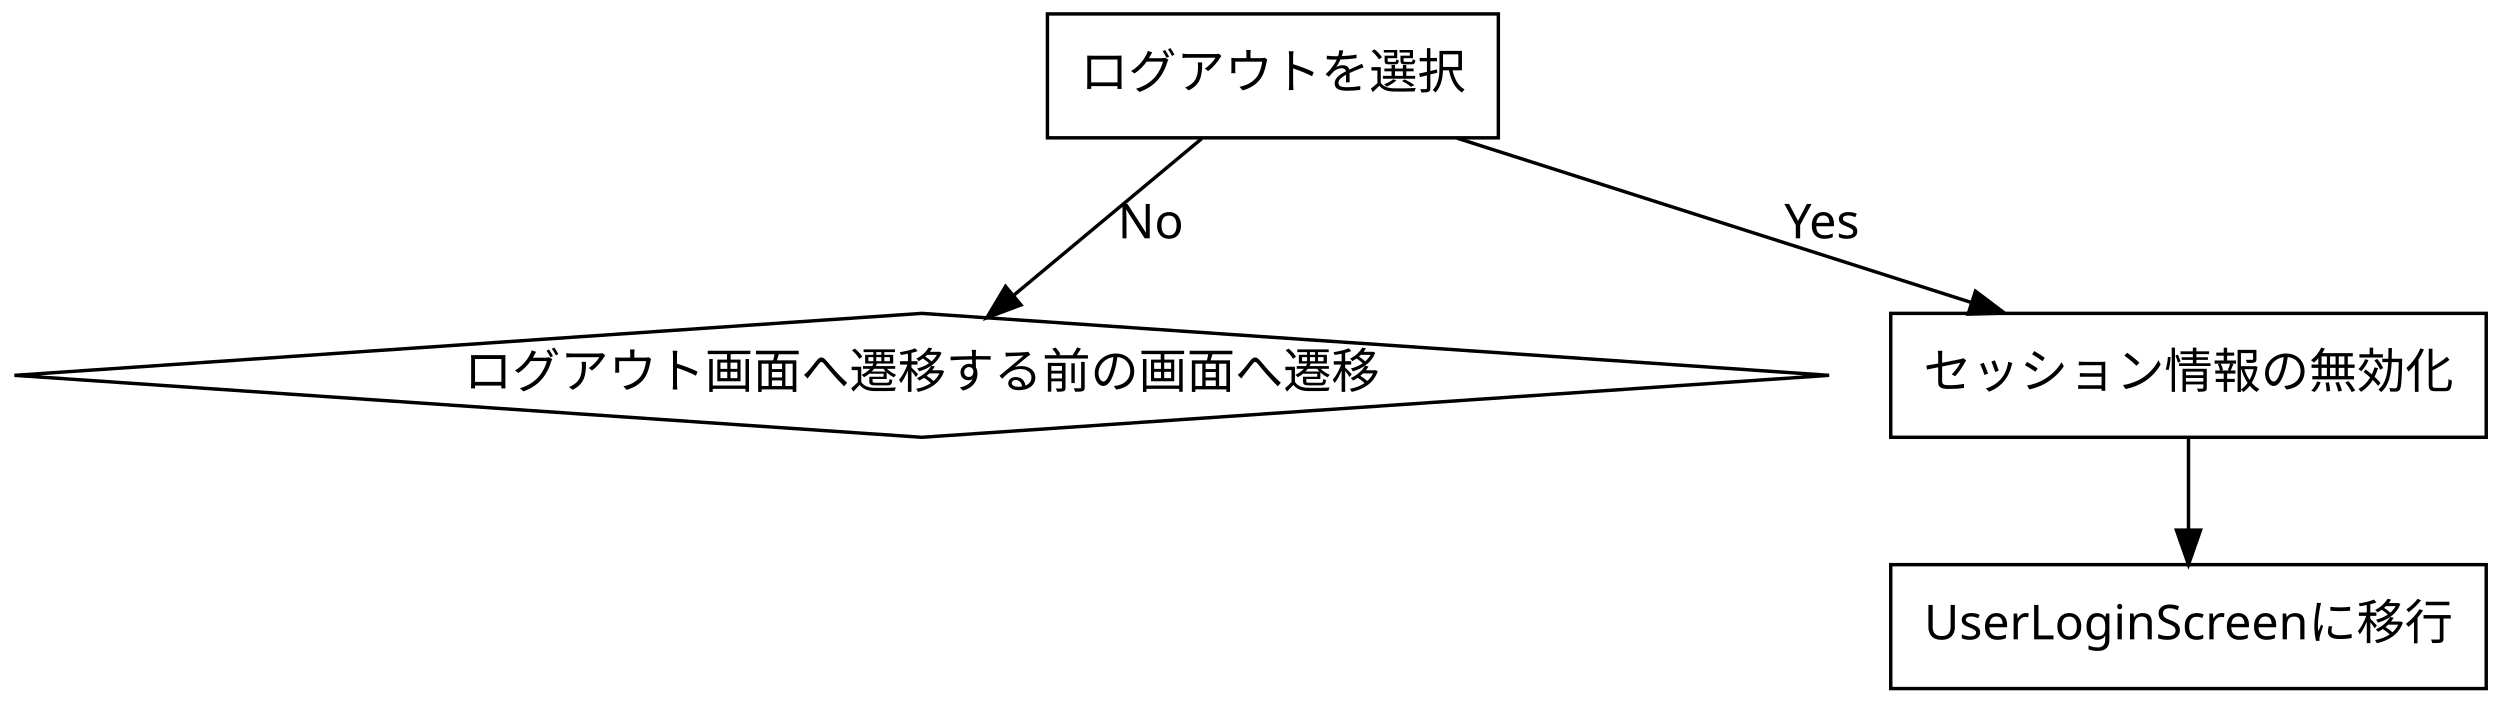
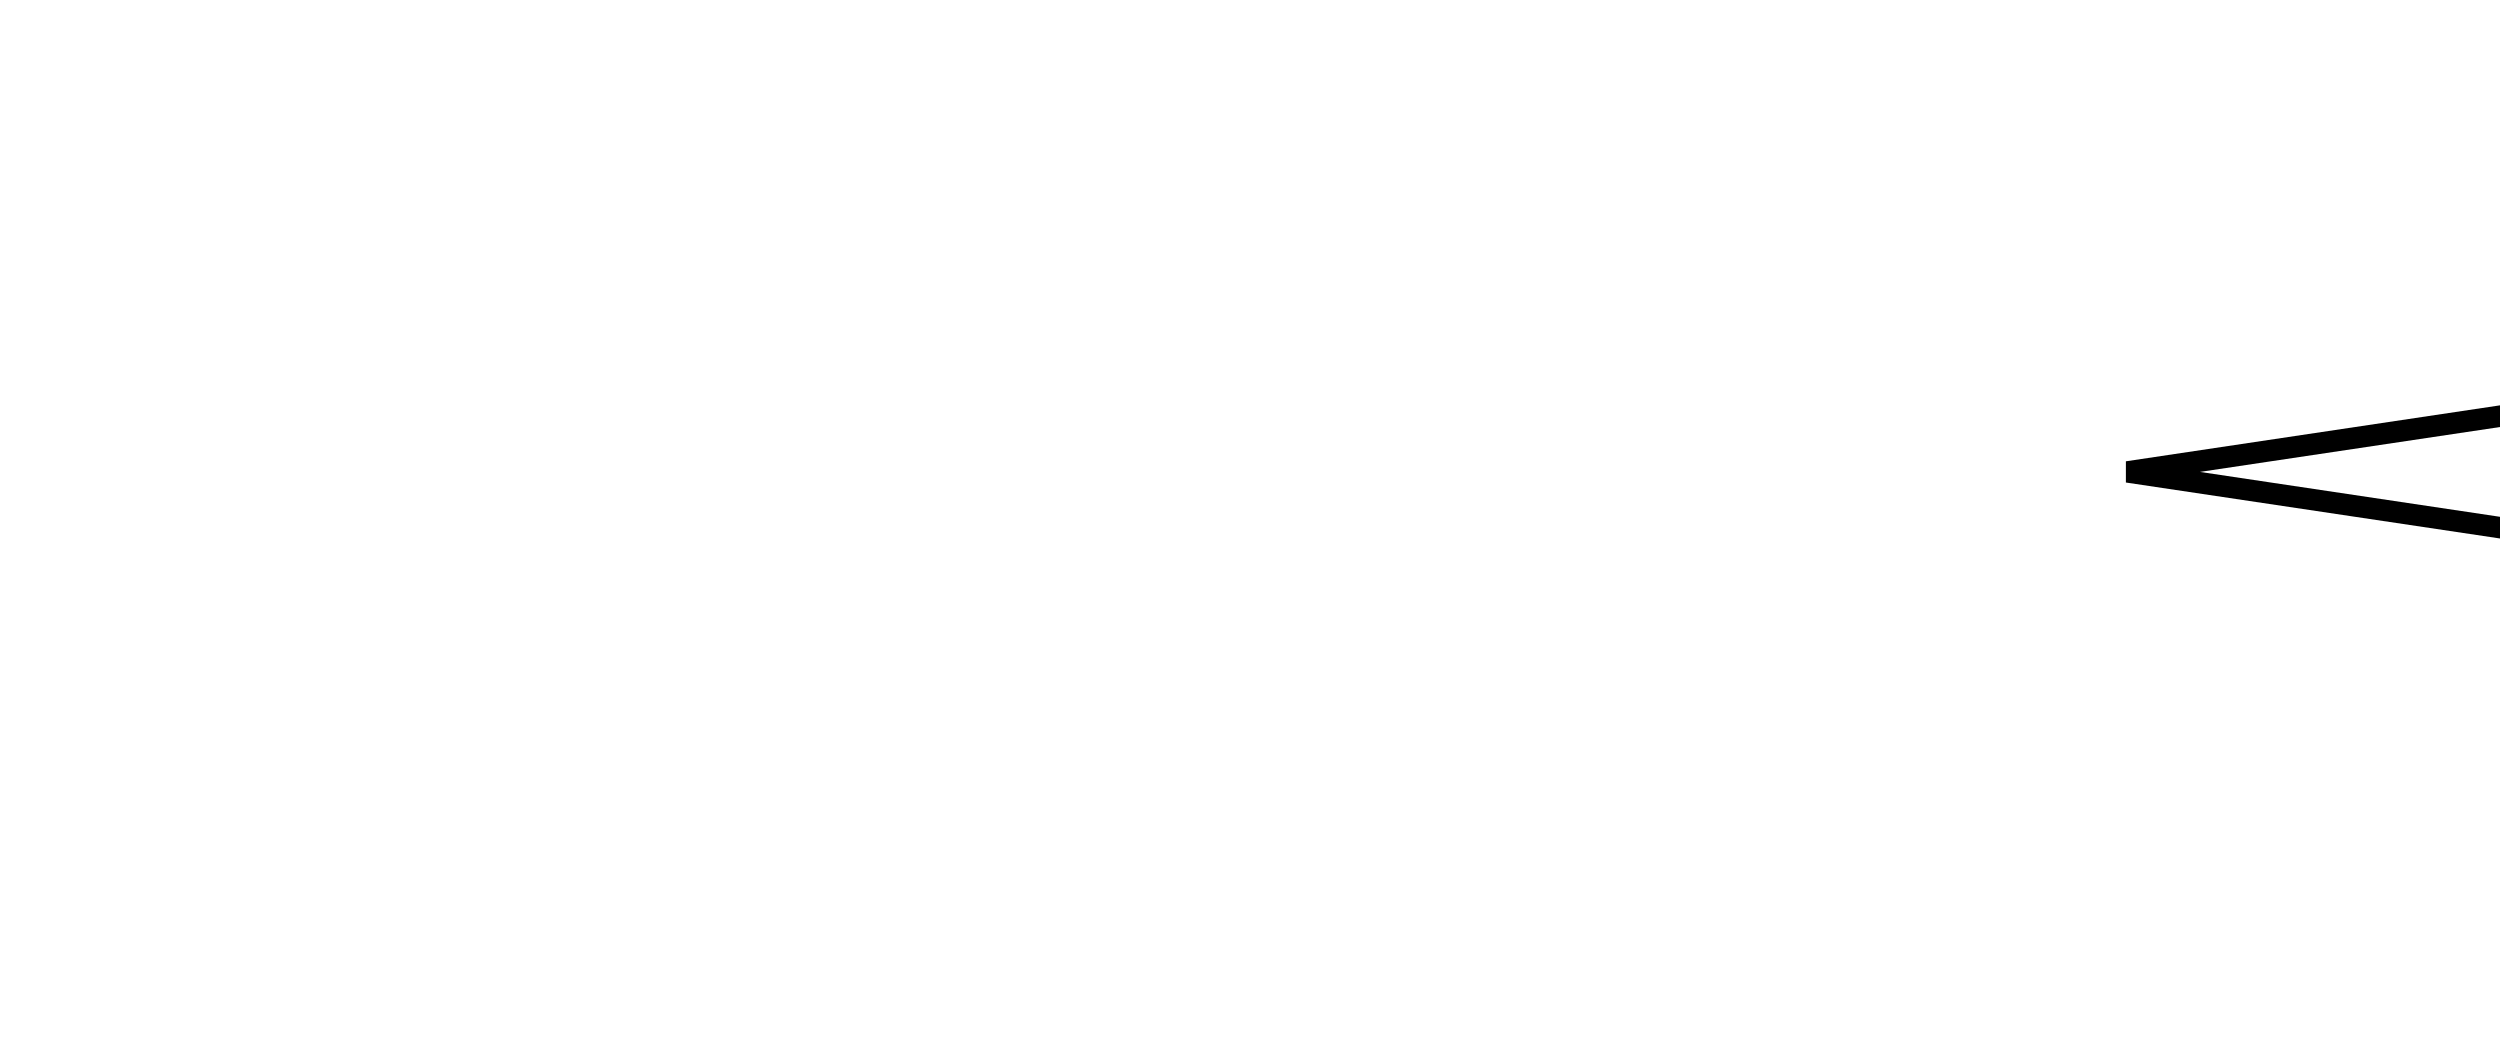
- <svg xmlns="http://www.w3.org/2000/svg" width="726pt" height="204pt" viewBox="0.00 0.00 726.30 204.00">
-   <g id="graph0" class="graph" transform="scale(1 1) rotate(0) translate(4 200)">
+ <svg xmlns="http://www.w3.org/2000/svg" width="2025pt" height="850pt" viewBox="0.00 0.00 486.00 204.00">
+   <g id="graph0" class="graph" transform="scale(4.17 4.17) rotate(0) translate(4 200)">
    <g id="node1" class="node">
-       <polygon fill="none" stroke="black" points="431.3,-196 300.3,-196 300.3,-160 431.3,-160 431.3,-196" />
-       <text text-anchor="middle" x="365.8" y="-174.3" font-family="RocknRoll One" font-size="14.00">ログアウトを選択</text>
+       <polygon fill="none" stroke="black" points="215.5,-196 95.18,-178 215.5,-160 335.82,-178 215.5,-196" />
+       <text text-anchor="middle" x="215.5" y="-174.3" font-family="RocknRoll One" font-size="14.00">ログアウトを選択</text>
    </g>
    <g id="node2" class="node">
-       <polygon fill="none" stroke="black" points="263.8,-109 0.2,-91 263.8,-73 527.39,-91 263.8,-109" />
-       <text text-anchor="middle" x="263.8" y="-87.3" font-family="RocknRoll One" font-size="14.00">ログアウト画面へ遷移する前の画面へ遷移</text>
+       <polygon fill="none" stroke="black" points="287,-109 0,-109 0,-73 287,-73 287,-109" />
+       <text text-anchor="middle" x="143.5" y="-87.3" font-family="RocknRoll One" font-size="14.00">ログアウト画面へ遷移する前の画面へ遷移</text>
    </g>
    <g id="edge1" class="edge">
-       <path fill="none" stroke="black" d="M345.16,-159.8C329.45,-146.71 307.7,-128.58 290.64,-114.37" />
-       <polygon fill="black" stroke="black" points="292.61,-111.46 282.69,-107.74 288.13,-116.83 292.61,-111.46" />
-       <text text-anchor="middle" x="330.3" y="-130.8" font-family="RocknRoll One" font-size="14.00">No</text>
+       <path fill="none" stroke="black" d="M202.63,-161.8C192.05,-149.31 176.85,-131.37 164.51,-116.8" />
+       <polygon fill="black" stroke="black" points="167.13,-114.48 157.99,-109.11 161.79,-119 167.13,-114.48" />
+       <text text-anchor="middle" x="193" y="-130.8" font-family="RocknRoll One" font-size="14.00">No</text>
    </g>
    <g id="node3" class="node">
-       <polygon fill="none" stroke="black" points="718.3,-109 545.3,-109 545.3,-73 718.3,-73 718.3,-109" />
-       <text text-anchor="middle" x="631.8" y="-87.3" font-family="RocknRoll One" font-size="14.00">セッション情報の無効化</text>
+       <polygon fill="none" stroke="black" points="478,-109 305,-109 305,-73 478,-73 478,-109" />
+       <text text-anchor="middle" x="391.5" y="-87.3" font-family="RocknRoll One" font-size="14.00">セッション情報の無効化</text>
    </g>
    <g id="edge2" class="edge">
-       <path fill="none" stroke="black" d="M419.31,-159.9C462.42,-146.13 523.12,-126.73 568.62,-112.19" />
-       <polygon fill="black" stroke="black" points="569.91,-115.45 578.37,-109.07 567.78,-108.78 569.91,-115.45" />
-       <text text-anchor="middle" x="525.3" y="-130.8" font-family="RocknRoll One" font-size="14.00">Yes</text>
+       <path fill="none" stroke="black" d="M242.61,-163.91C270.35,-150.51 313.9,-129.48 346.75,-113.61" />
+       <polygon fill="black" stroke="black" points="348.66,-116.58 356.15,-109.07 345.62,-110.27 348.66,-116.58" />
+       <text text-anchor="middle" x="325" y="-130.8" font-family="RocknRoll One" font-size="14.00">Yes</text>
    </g>
    <g id="node4" class="node">
-       <polygon fill="none" stroke="black" points="718.3,-36 545.3,-36 545.3,0 718.3,0 718.3,-36" />
-       <text text-anchor="middle" x="631.8" y="-14.3" font-family="RocknRoll One" font-size="14.00">UserLoginScreenに移行</text>
+       <polygon fill="none" stroke="black" points="478,-36 305,-36 305,0 478,0 478,-36" />
+       <text text-anchor="middle" x="391.5" y="-14.3" font-family="RocknRoll One" font-size="14.00">UserLoginScreenに移行</text>
    </g>
    <g id="edge3" class="edge">
-       <path fill="none" stroke="black" d="M631.8,-72.81C631.8,-64.79 631.8,-55.05 631.8,-46.07" />
-       <polygon fill="black" stroke="black" points="635.3,-46.03 631.8,-36.03 628.3,-46.03 635.3,-46.03" />
+       <path fill="none" stroke="black" d="M391.5,-72.81C391.5,-64.79 391.5,-55.05 391.5,-46.07" />
+       <polygon fill="black" stroke="black" points="395,-46.03 391.5,-36.03 388,-46.03 395,-46.03" />
    </g>
  </g>
</svg>
